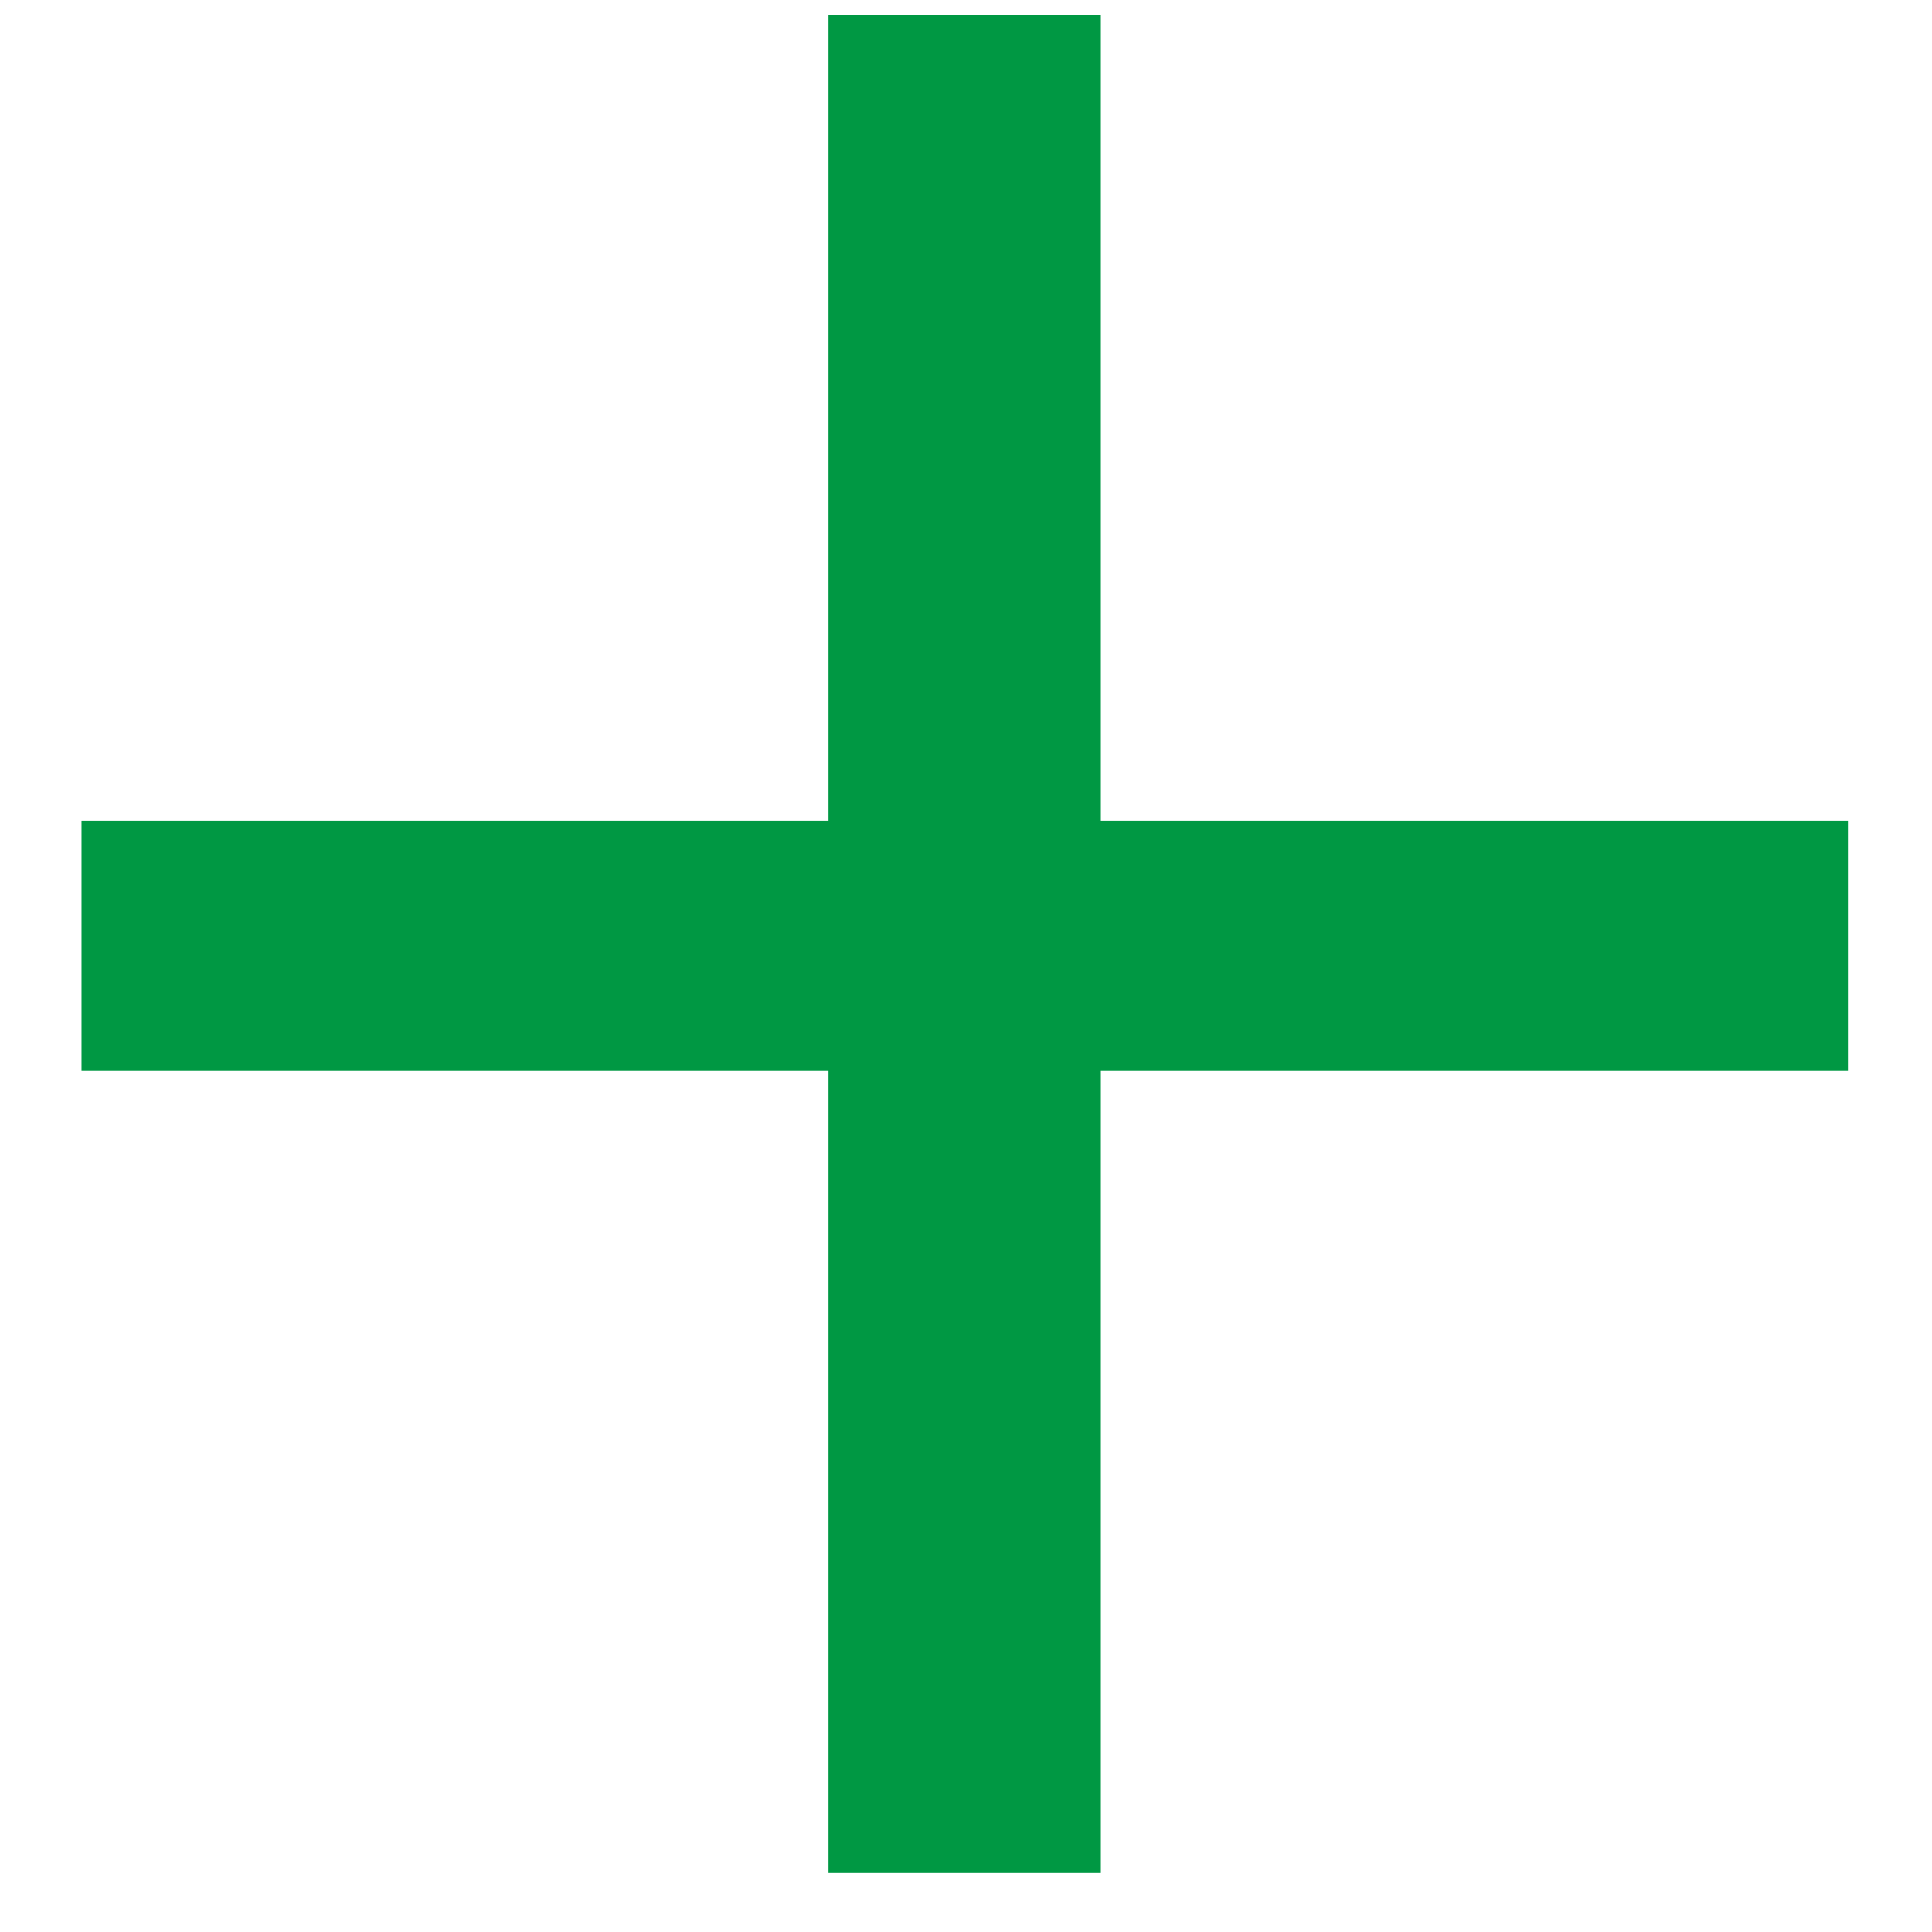
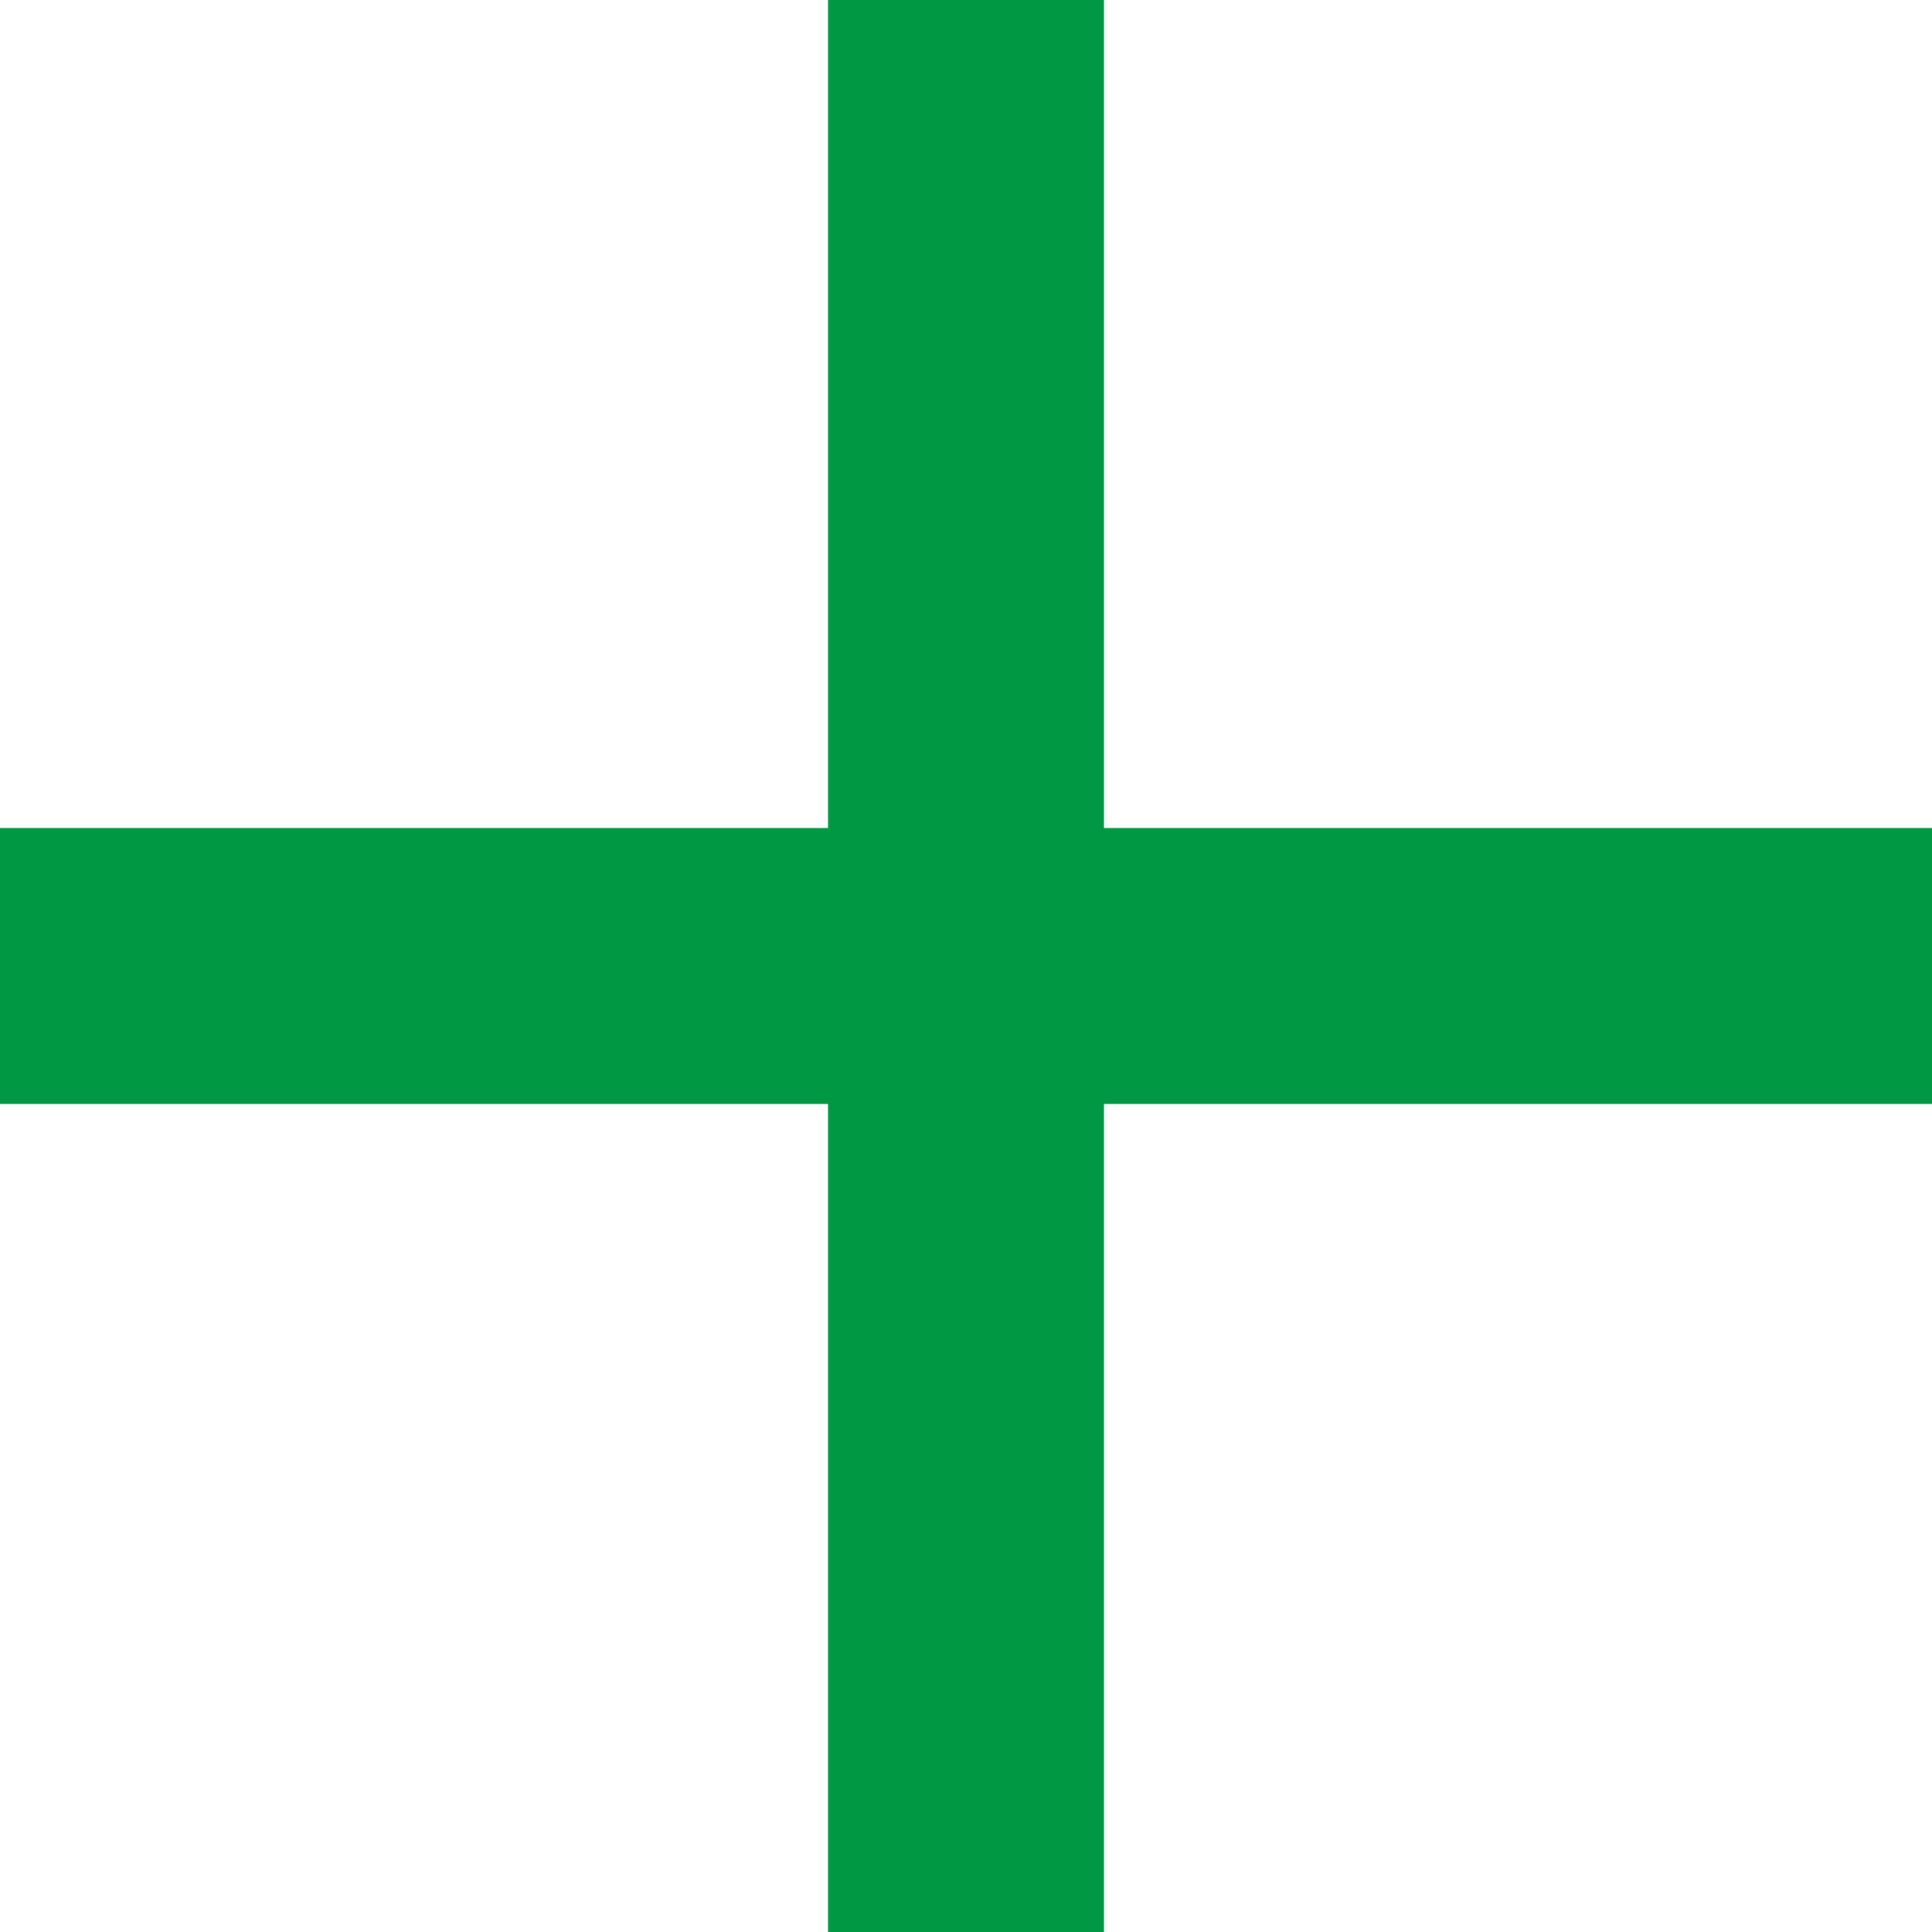
<svg xmlns="http://www.w3.org/2000/svg" width="21" height="21" viewBox="0 0 21 21" fill="none">
-   <path d="M9.006 20.36V11.64H0.886V8.92H9.006V0.16H11.966V8.92H20.086V11.64H11.966V20.36H9.006Z" fill="#009843" />
+   <rect x="9" width="3" height="21" fill="#009843" />
+   <rect y="12" width="3" height="21" transform="rotate(-90 0 12)" fill="#009843" />
</svg>
